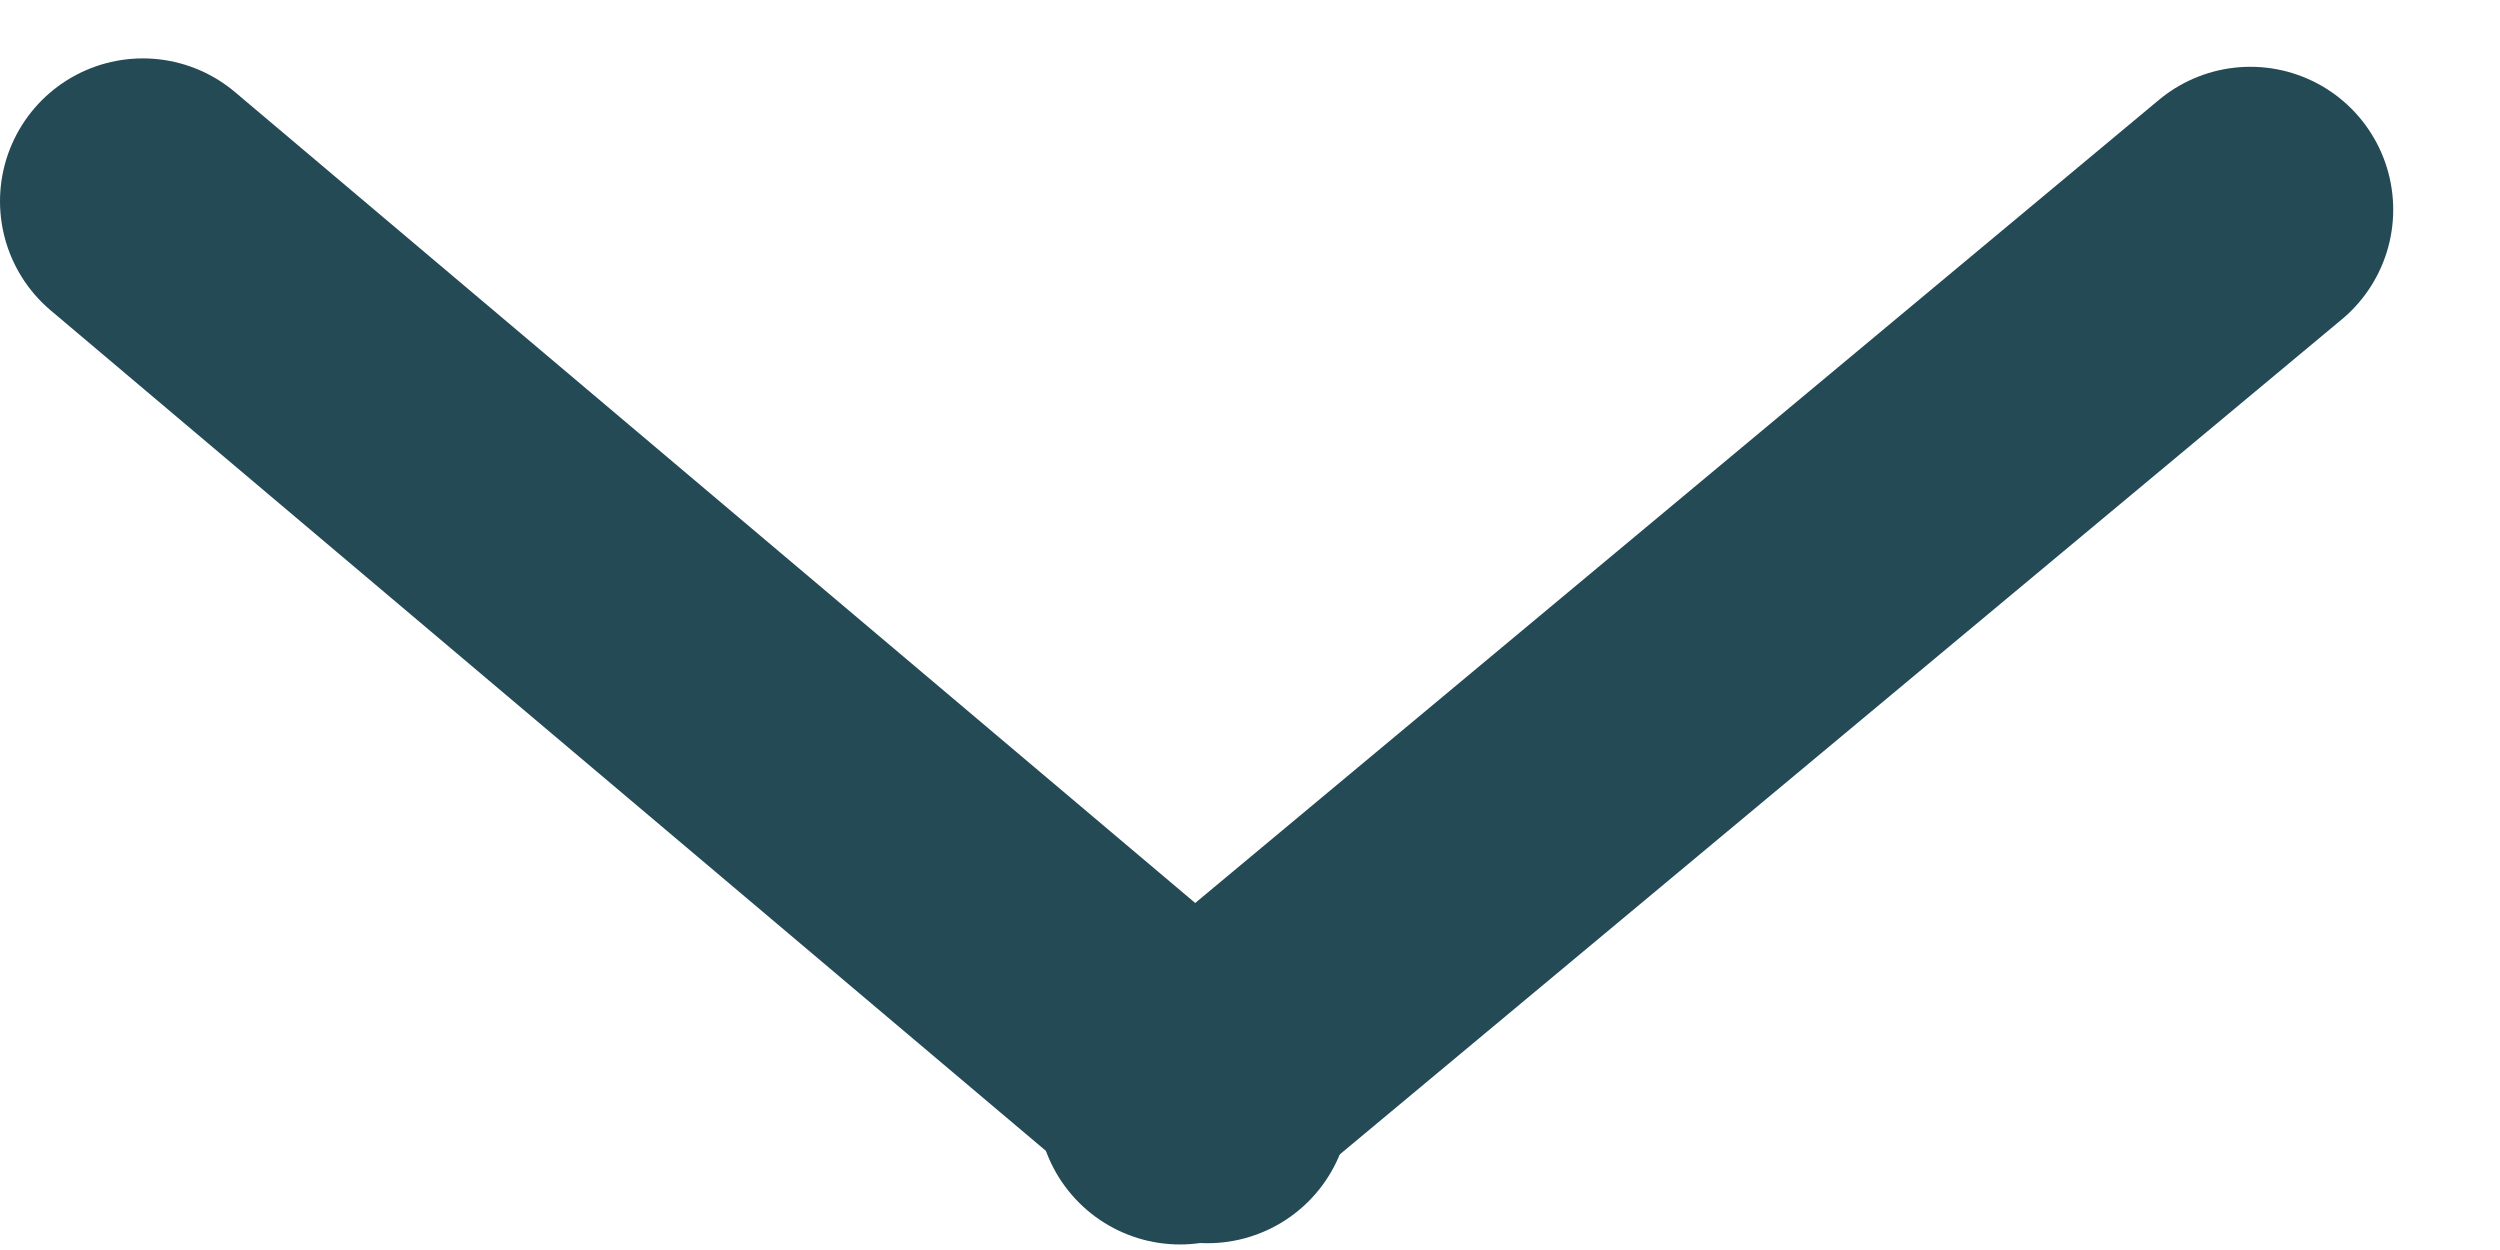
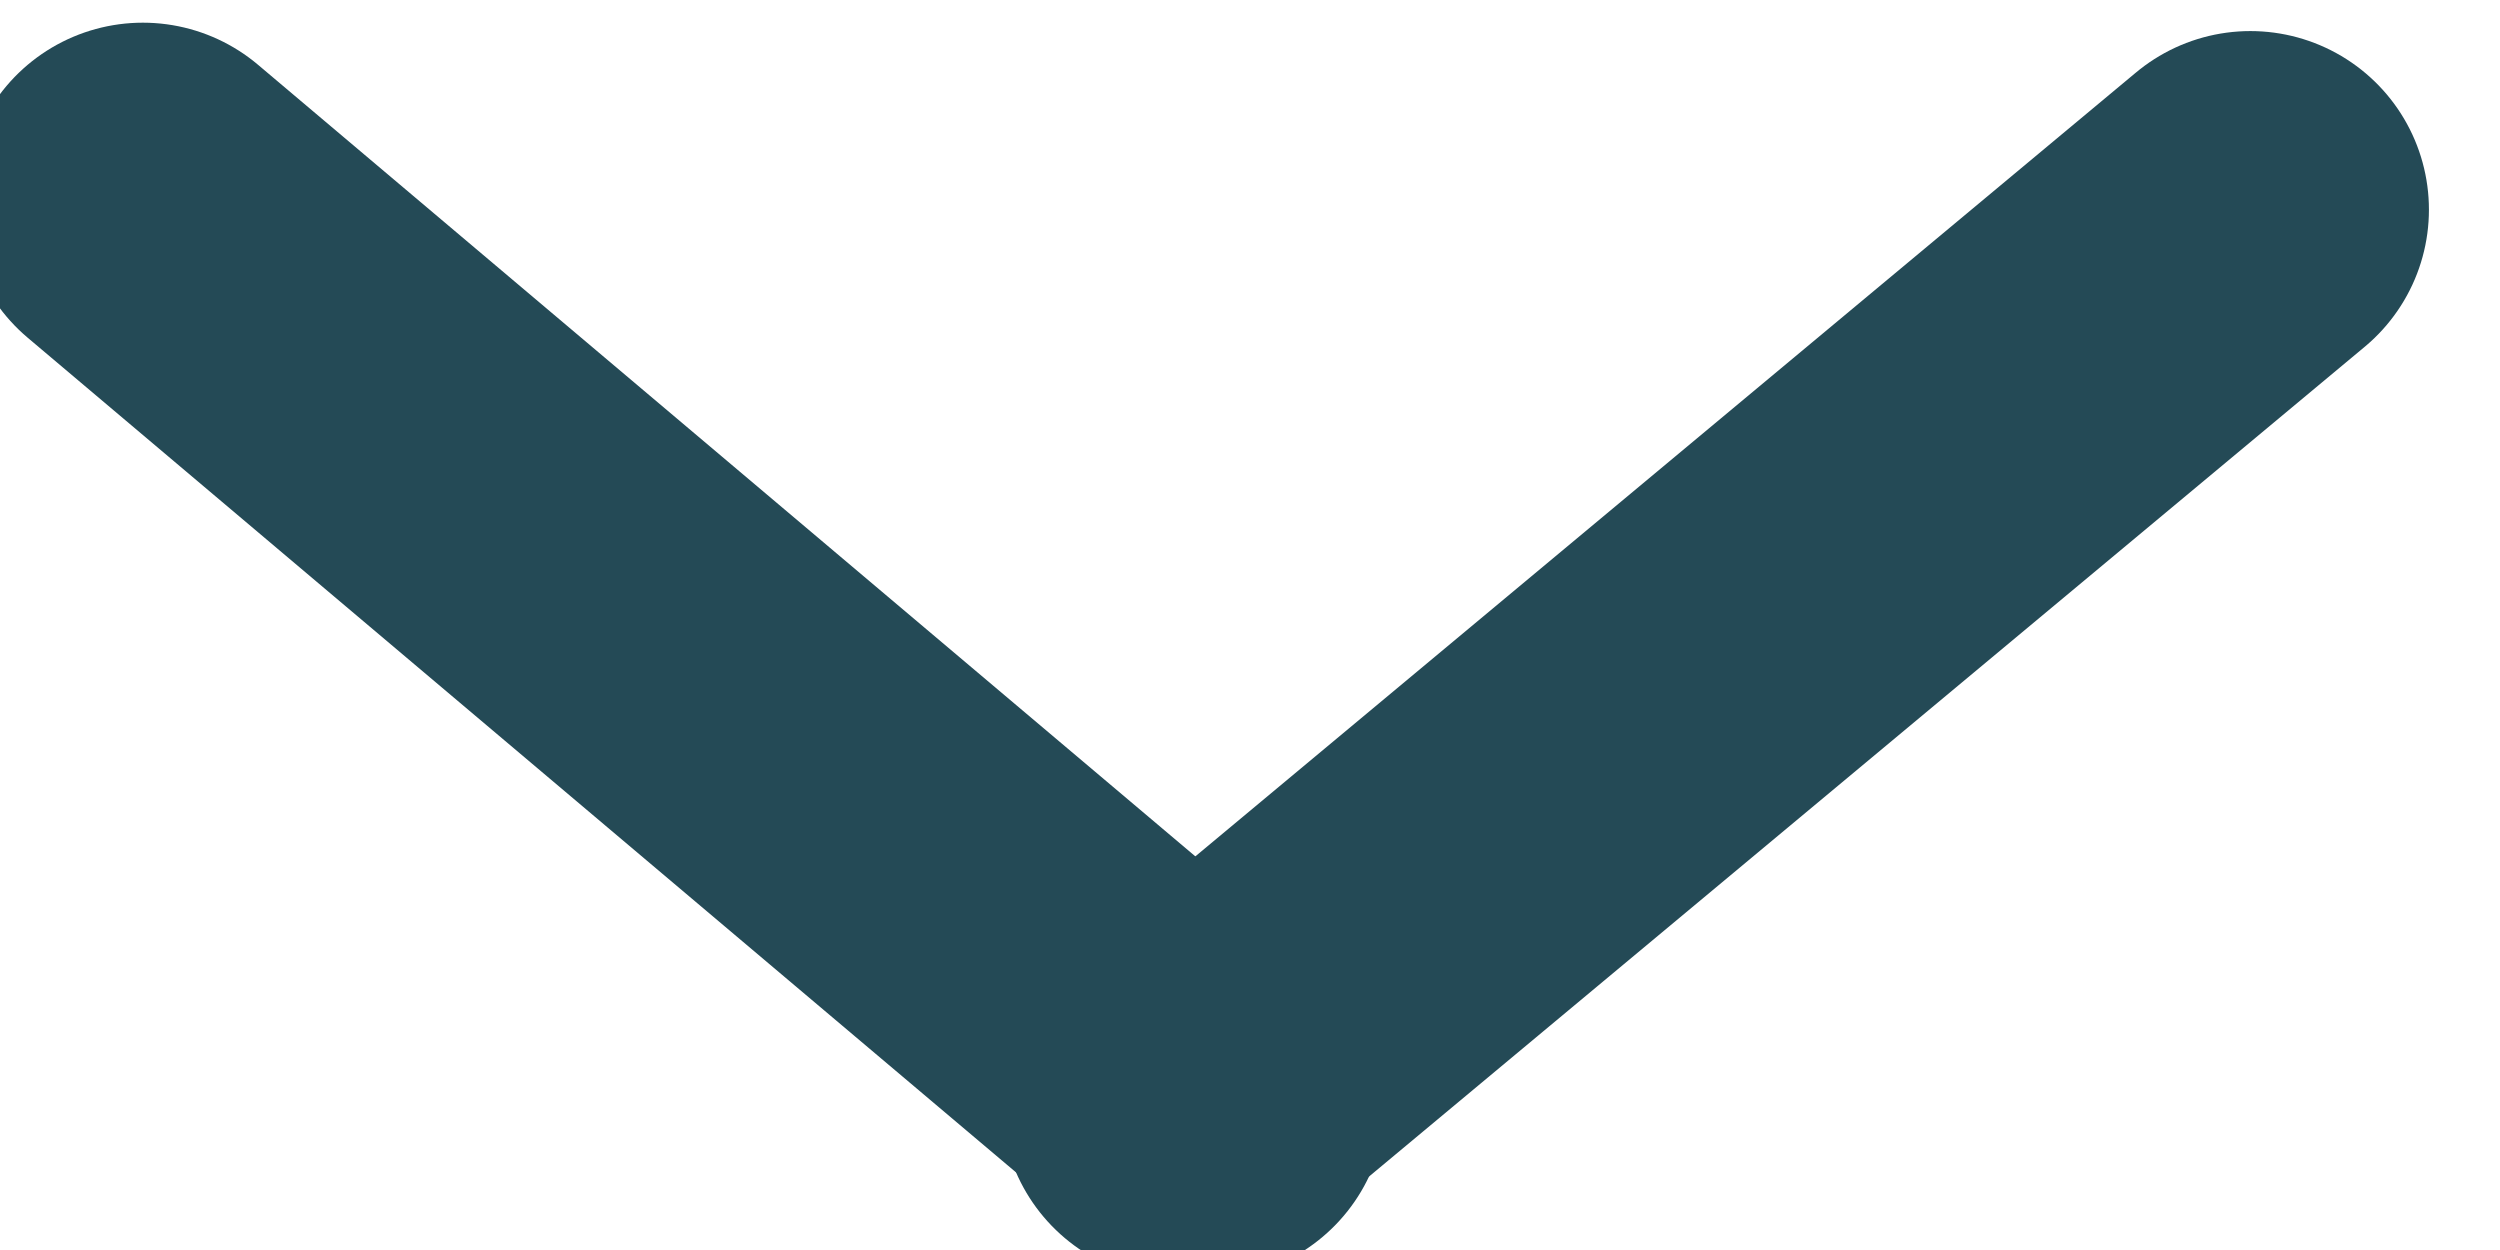
<svg xmlns="http://www.w3.org/2000/svg" width="14" height="7" viewBox="0 0 14 7" fill="none">
-   <line x1="12.602" y1="1.174" x2="6.608" y2="6.169" stroke="#244A56" stroke-width="1.6" stroke-linecap="round" />
-   <line x1="6.762" y1="6.162" x2="0.8" y2="1.127" stroke="#244A56" stroke-width="1.6" stroke-linecap="round" />
+   <line x1="12.602" y1="1.174" x2="6.608" y2="6.169" stroke="#244A56" stroke-width="2" stroke-linecap="round" />
+   <line x1="6.762" y1="6.162" x2="0.8" y2="1.127" stroke="#244A56" stroke-width="2" stroke-linecap="round" />
</svg>
